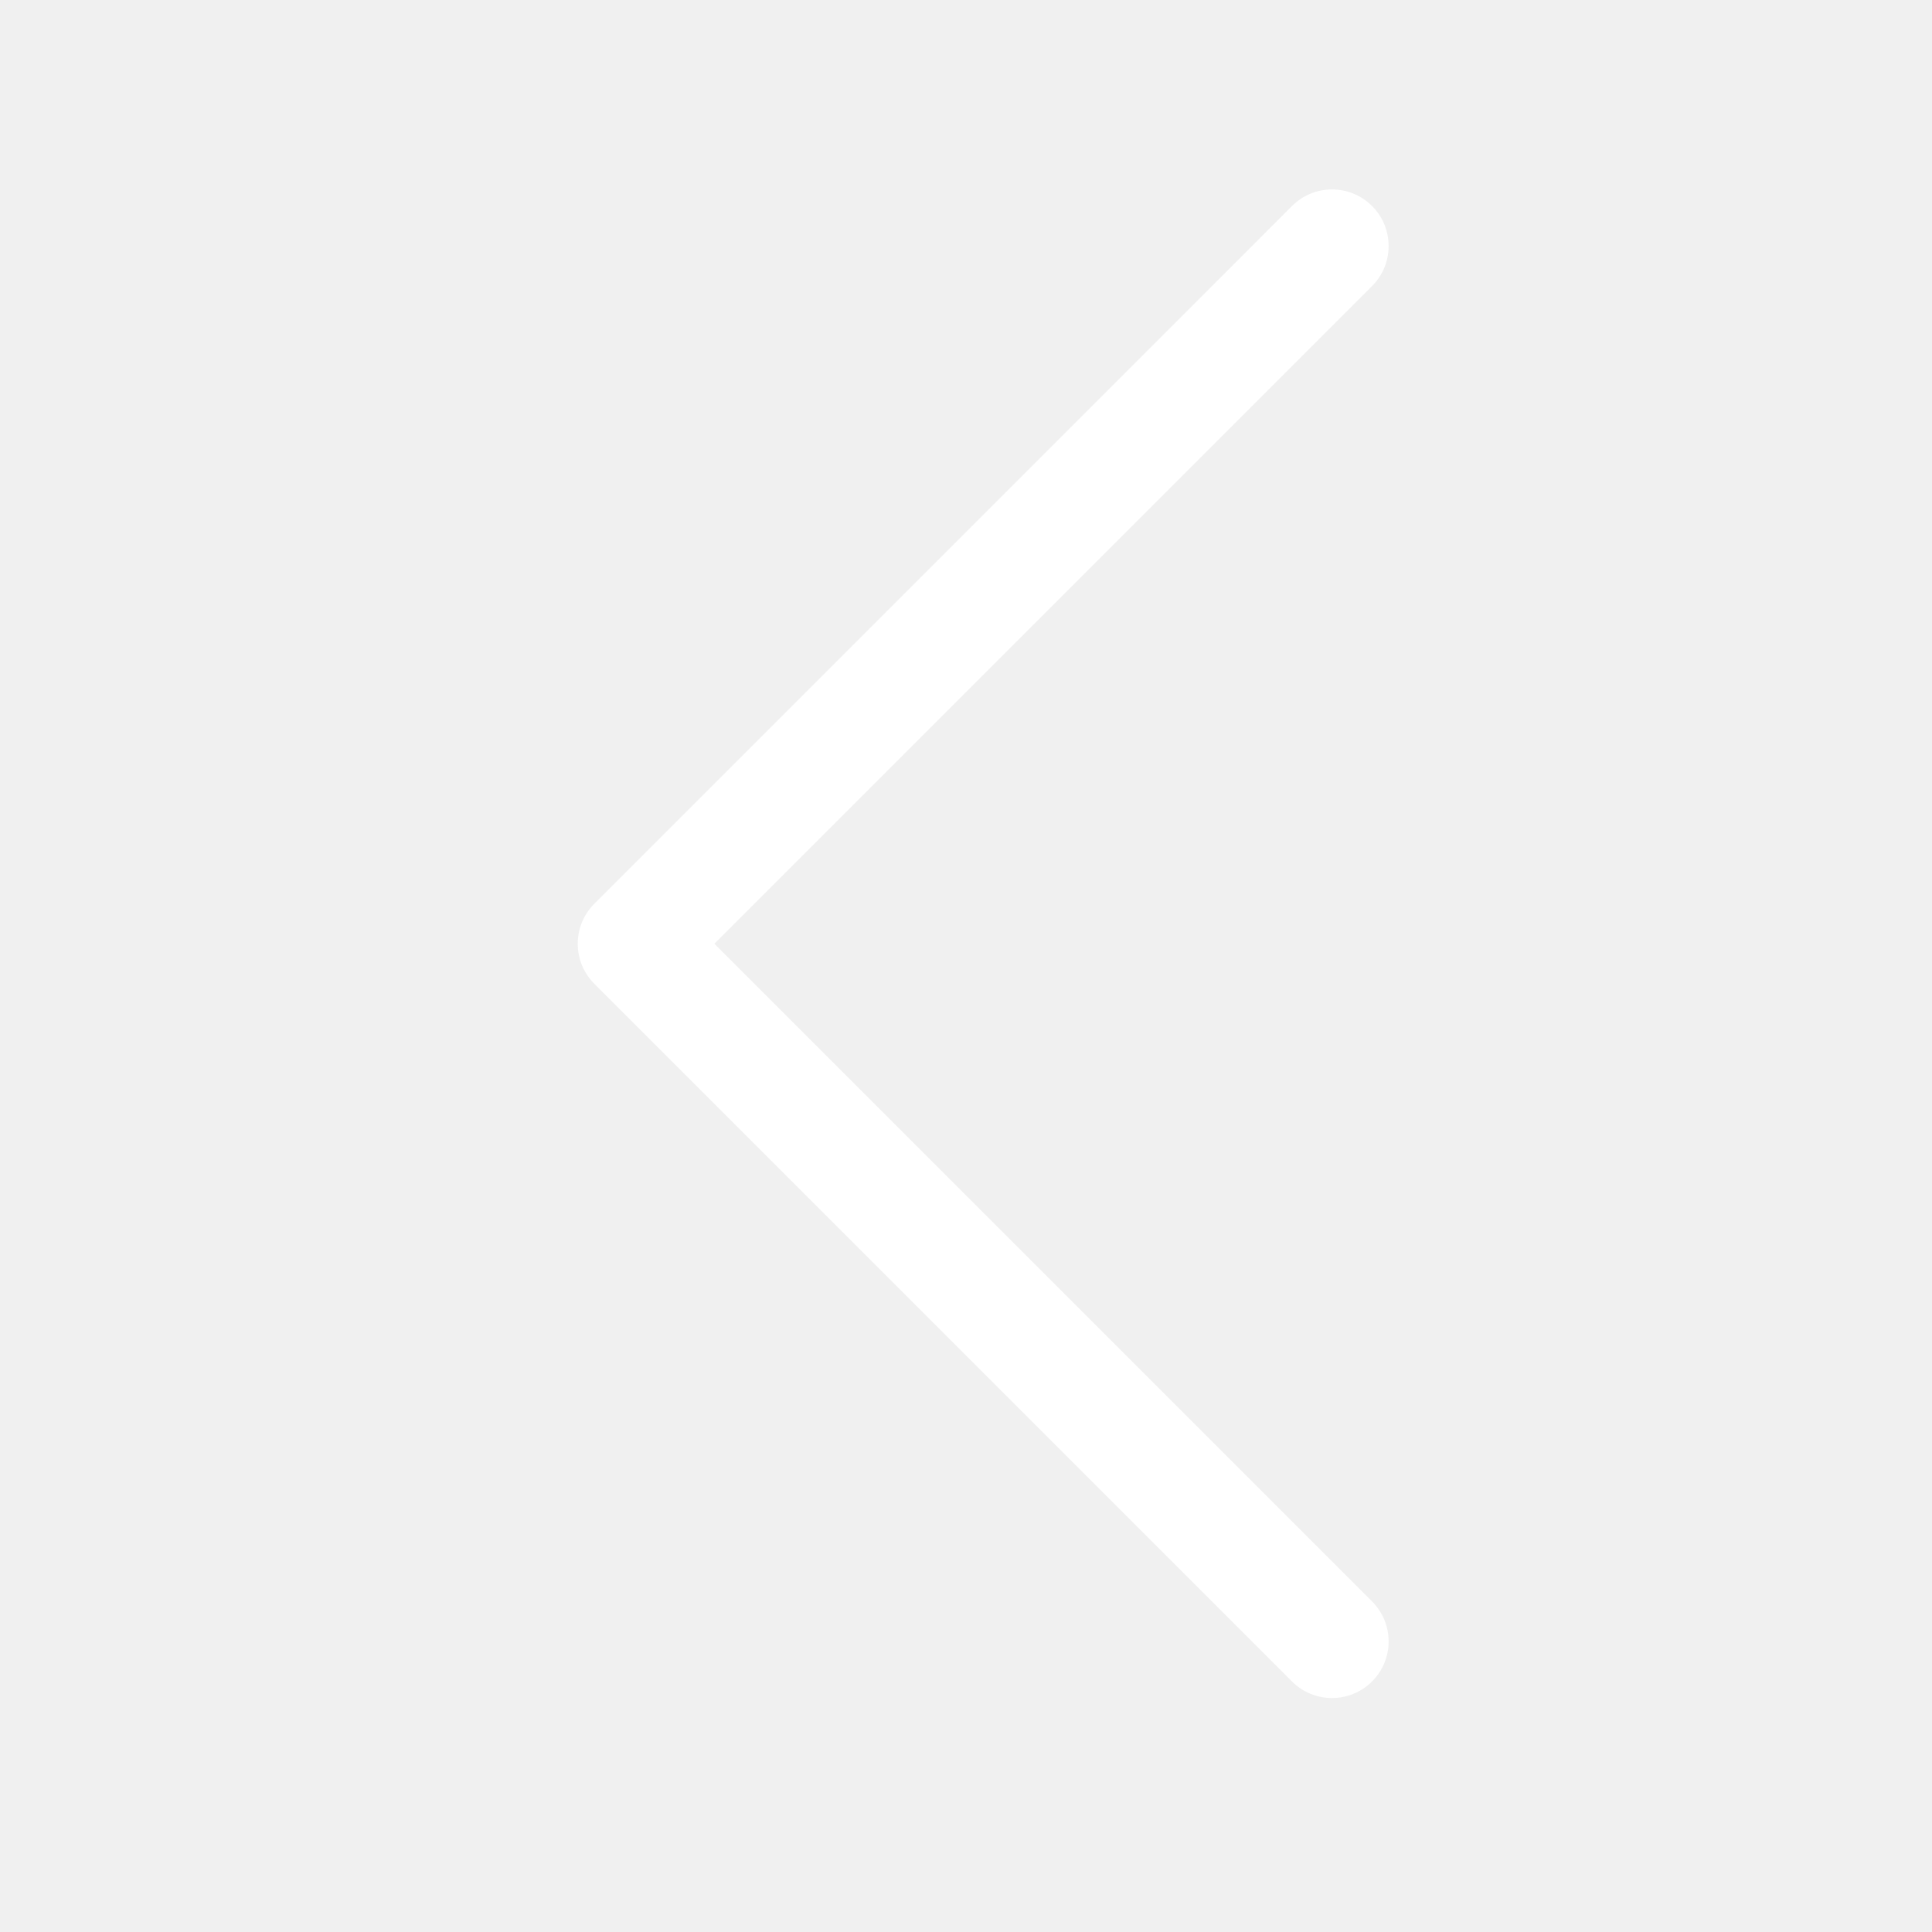
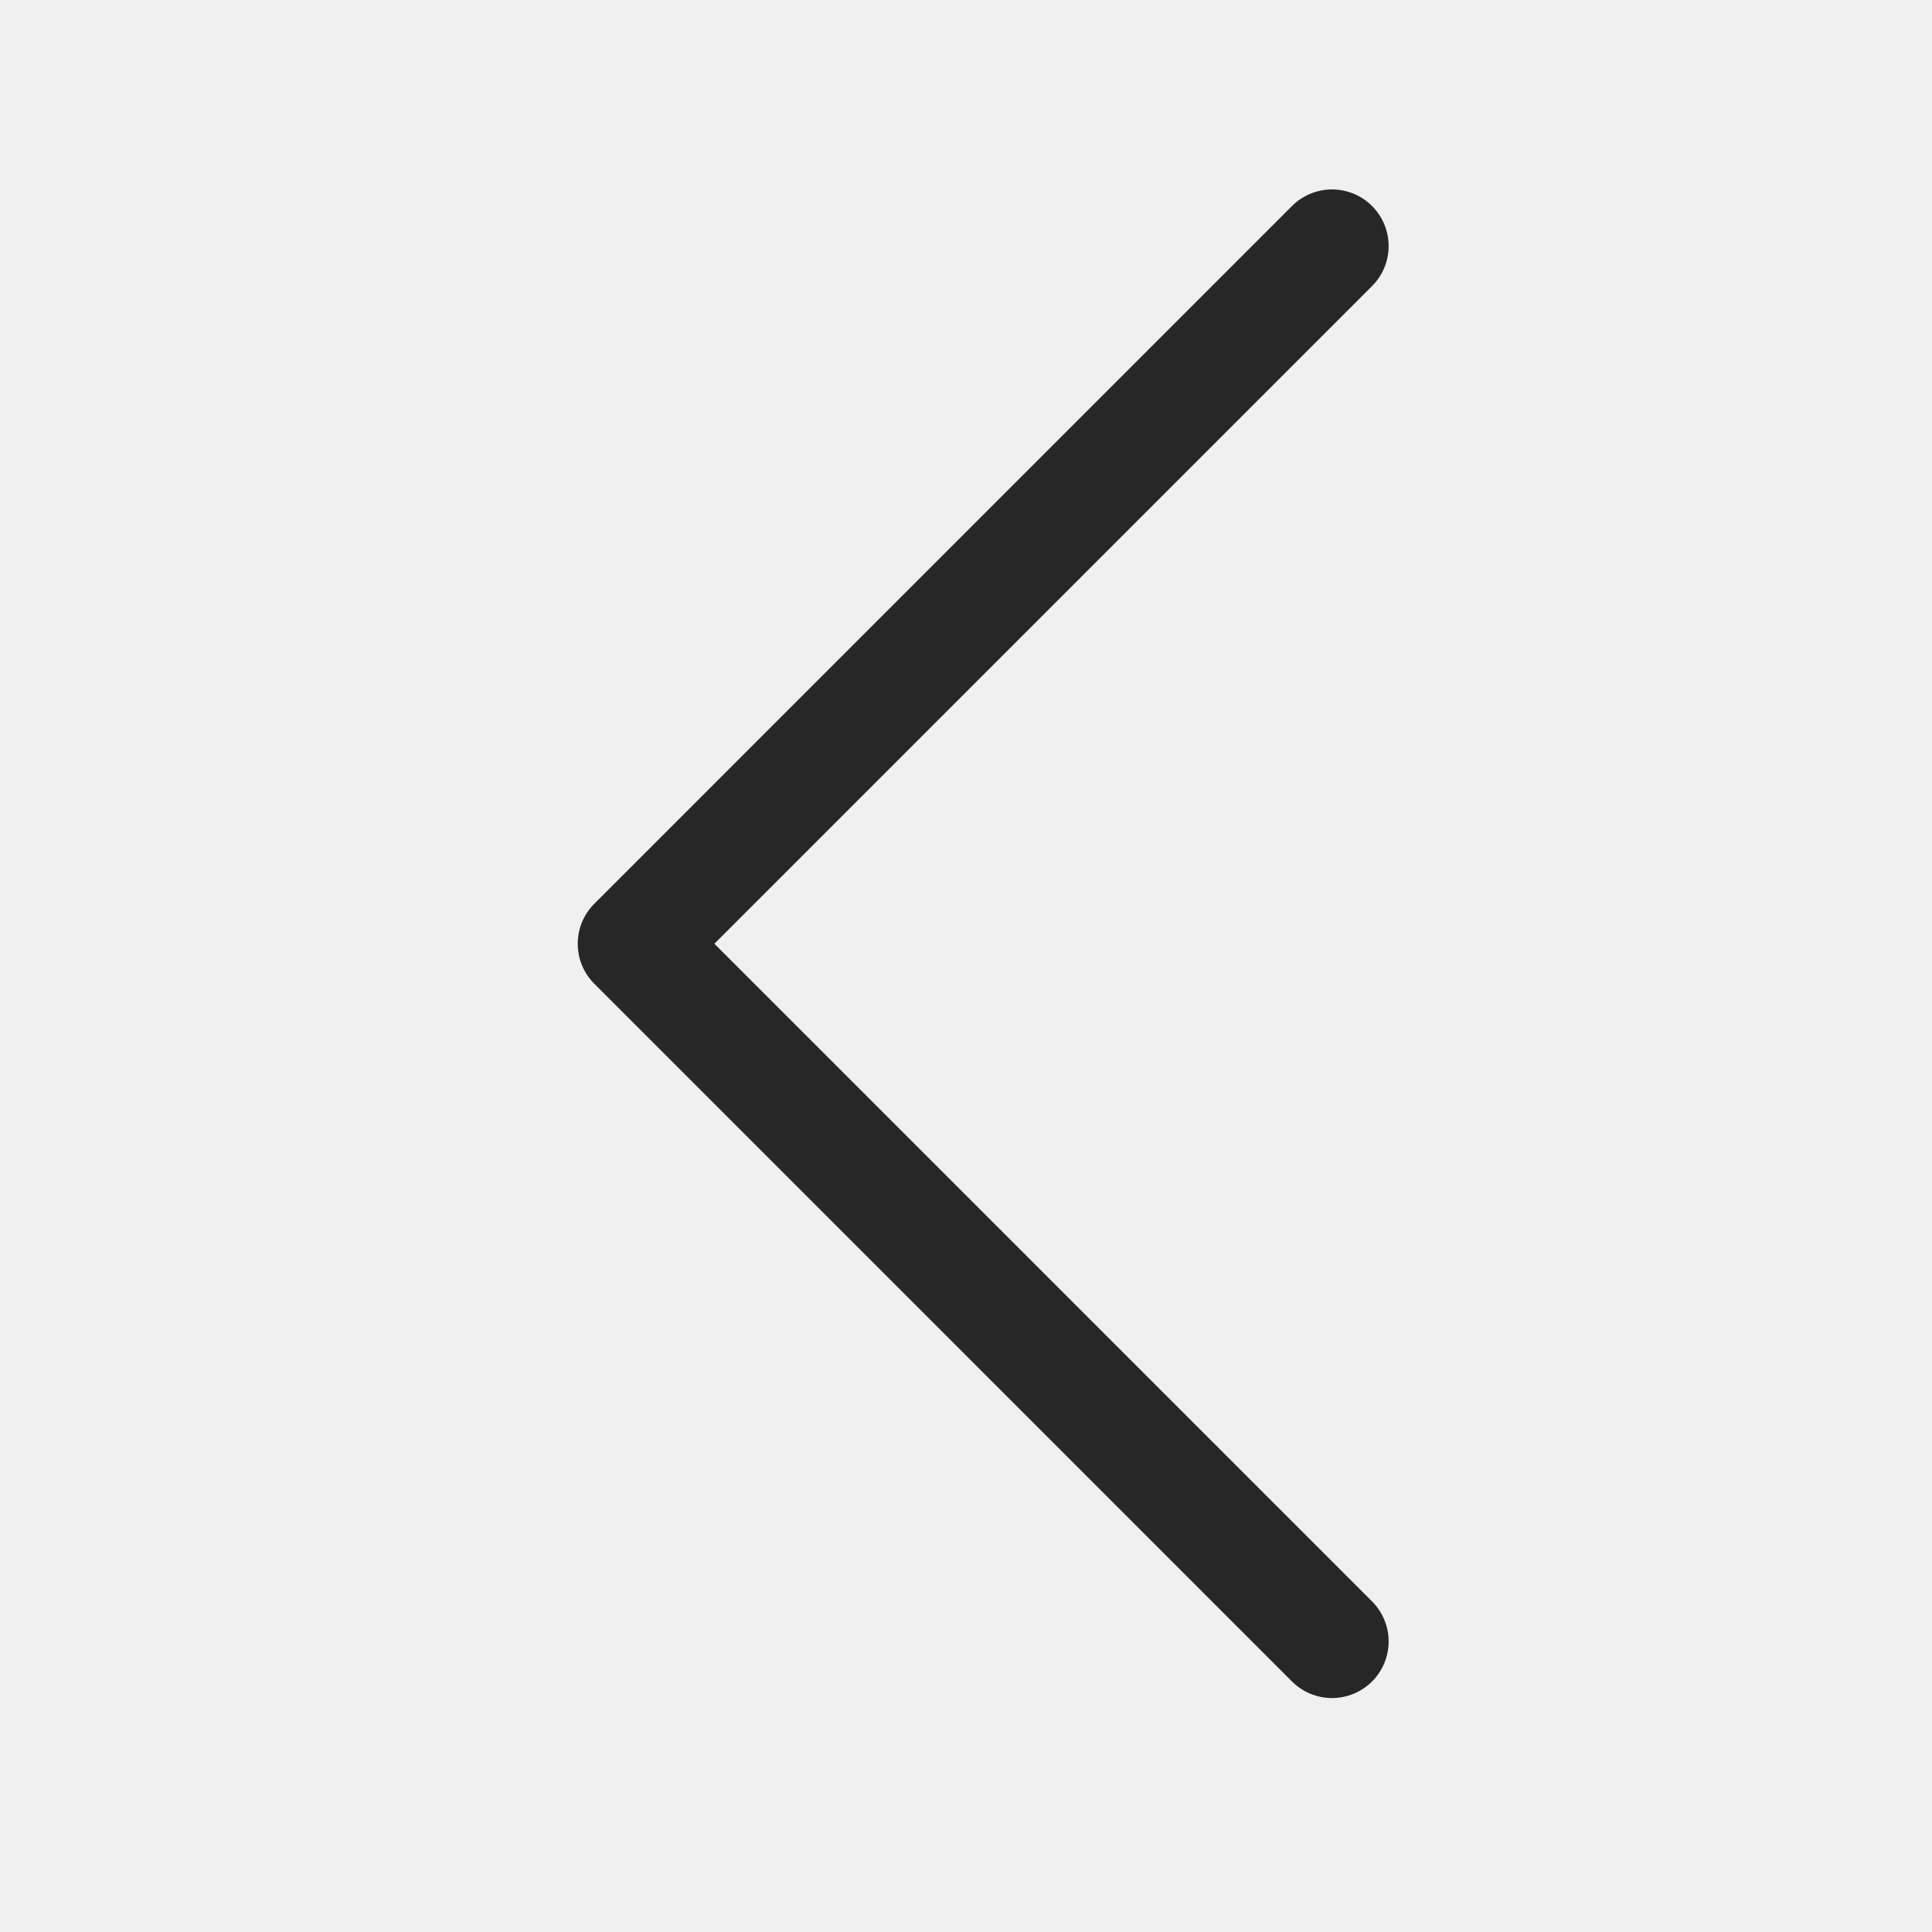
- <svg xmlns="http://www.w3.org/2000/svg" viewBox="0 0 512 512" fill="#fff">
+ <svg xmlns="http://www.w3.org/2000/svg" viewBox="0 0 512 512" fill="#272727">
  <g data-name="1" id="_1">
    <path d="M353,450a15,15,0,0,1-10.61-4.39L157.5,260.71a15,15,0,0,1,0-21.21L342.39,54.6a15,15,0,1,1,21.22,21.21L189.32,250.1,363.61,424.39A15,15,0,0,1,353,450Z" />
  </g>
</svg>
